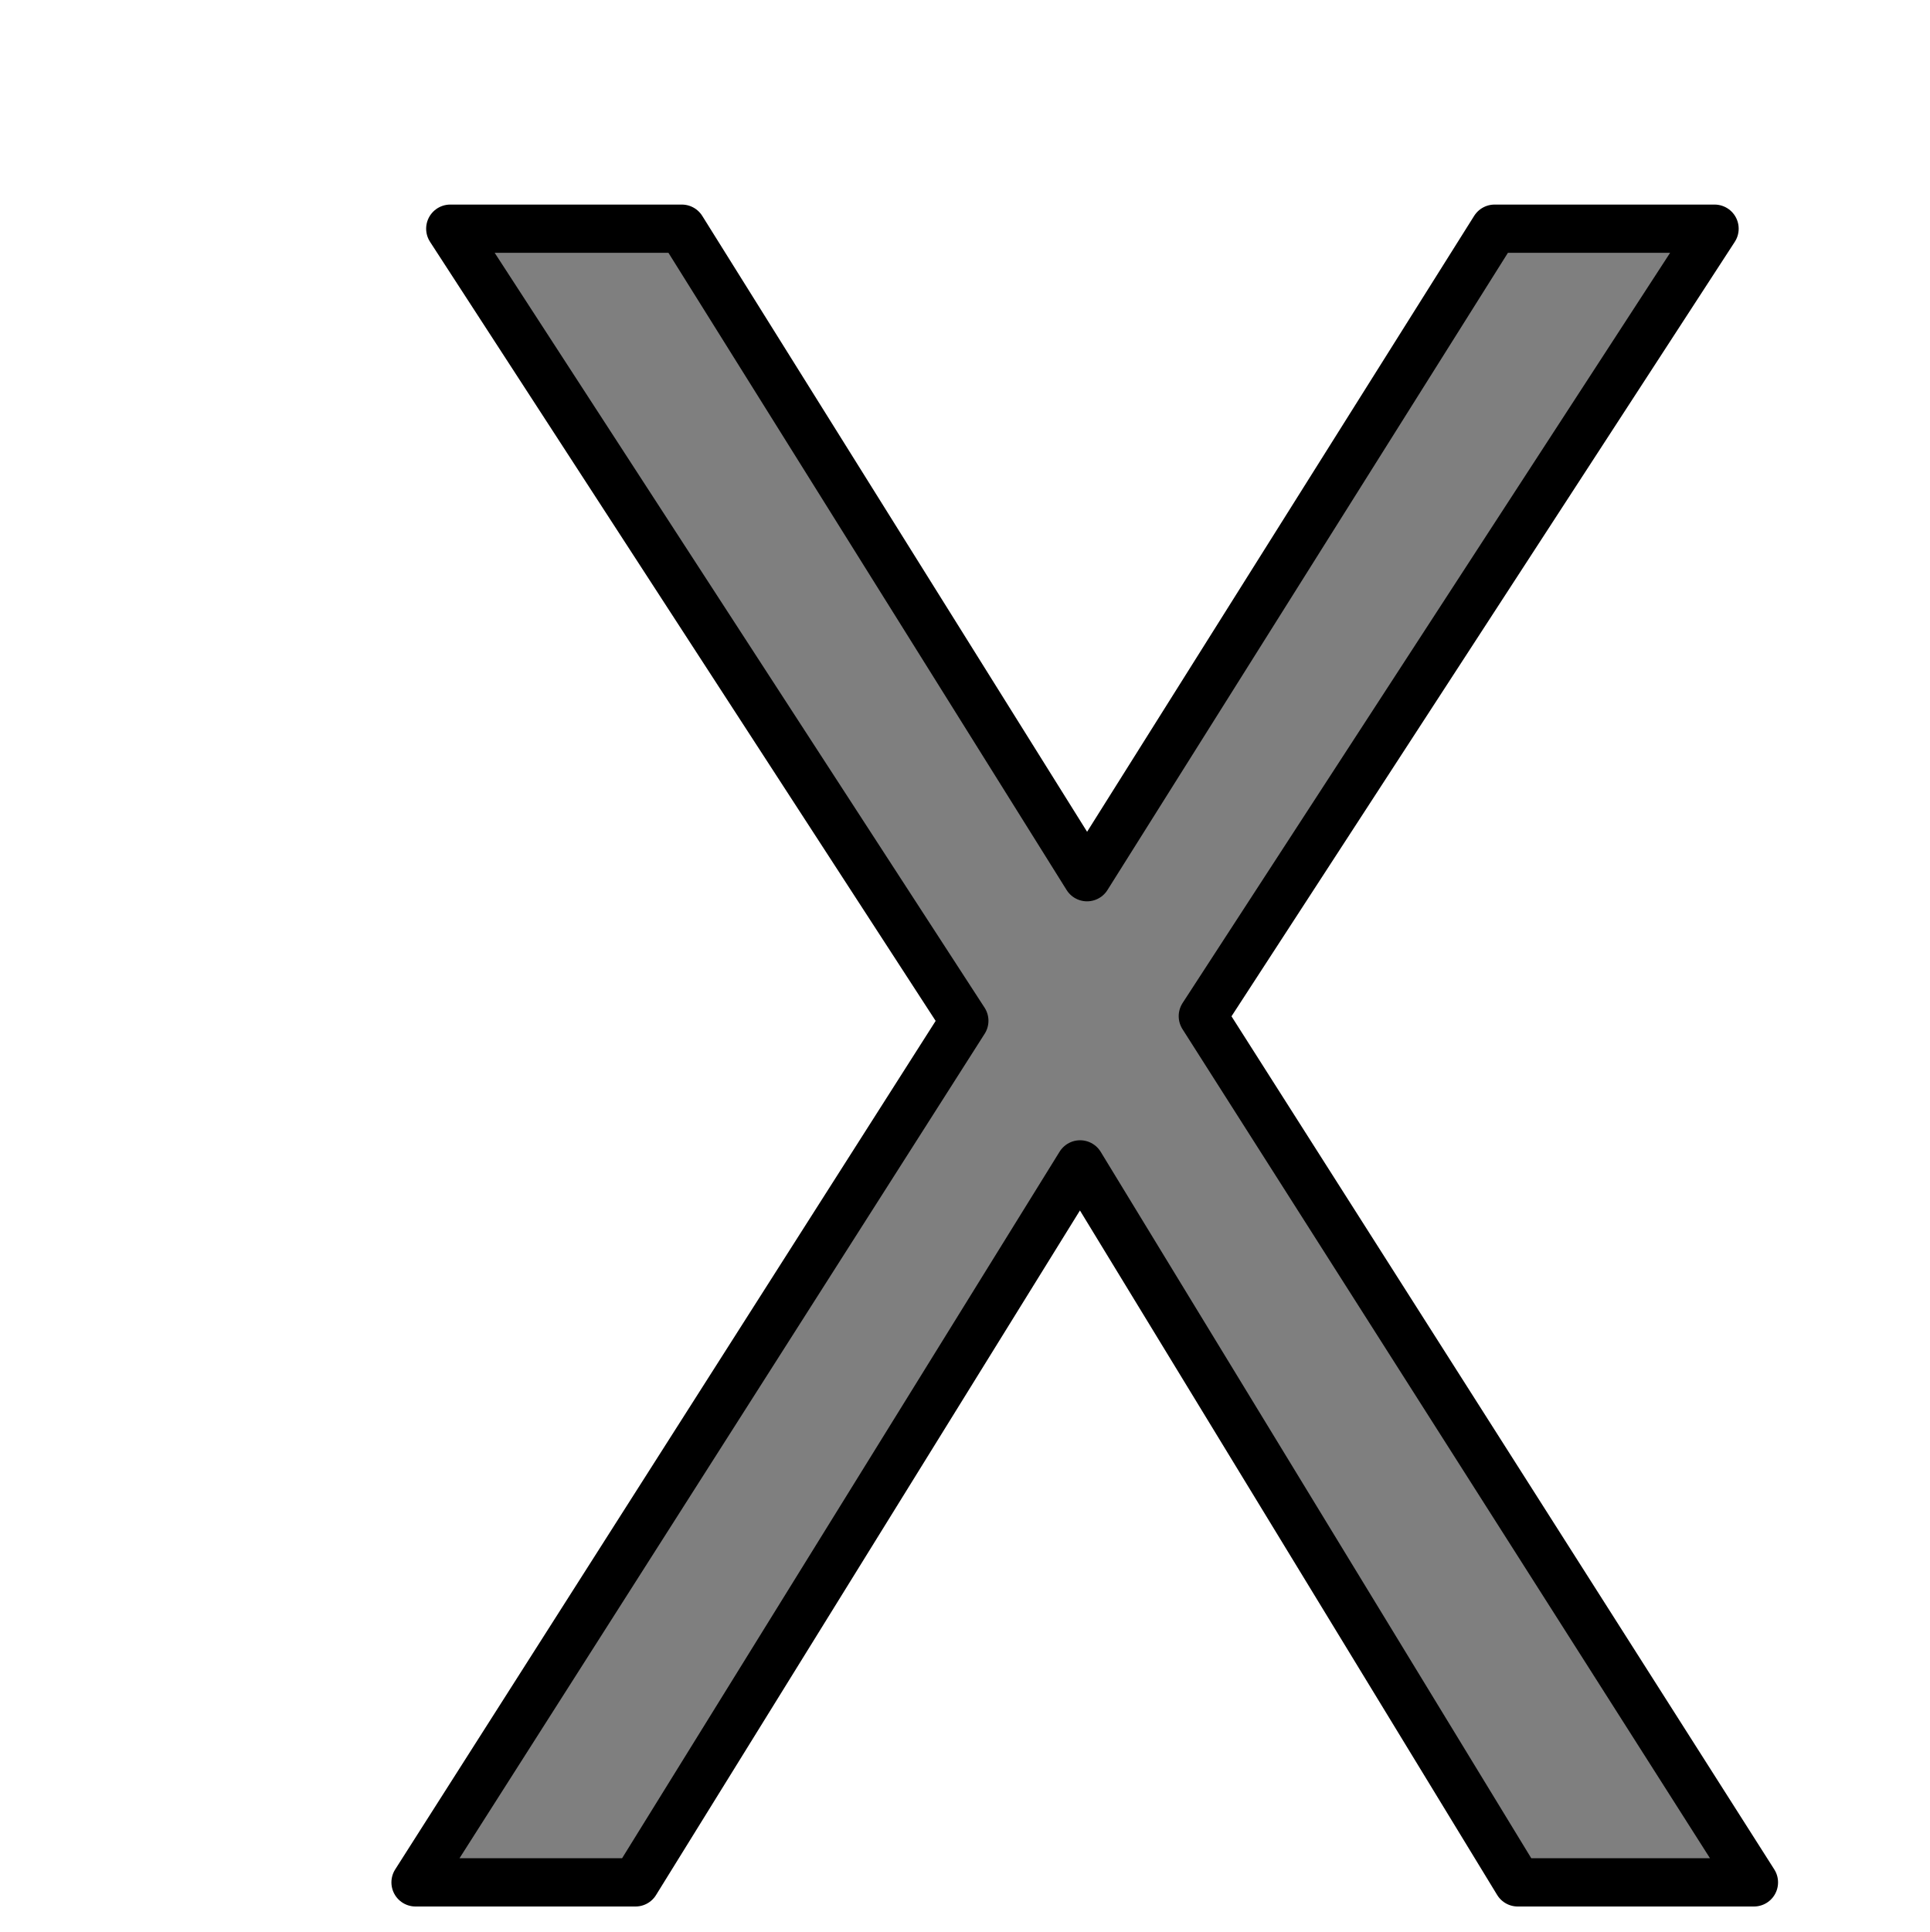
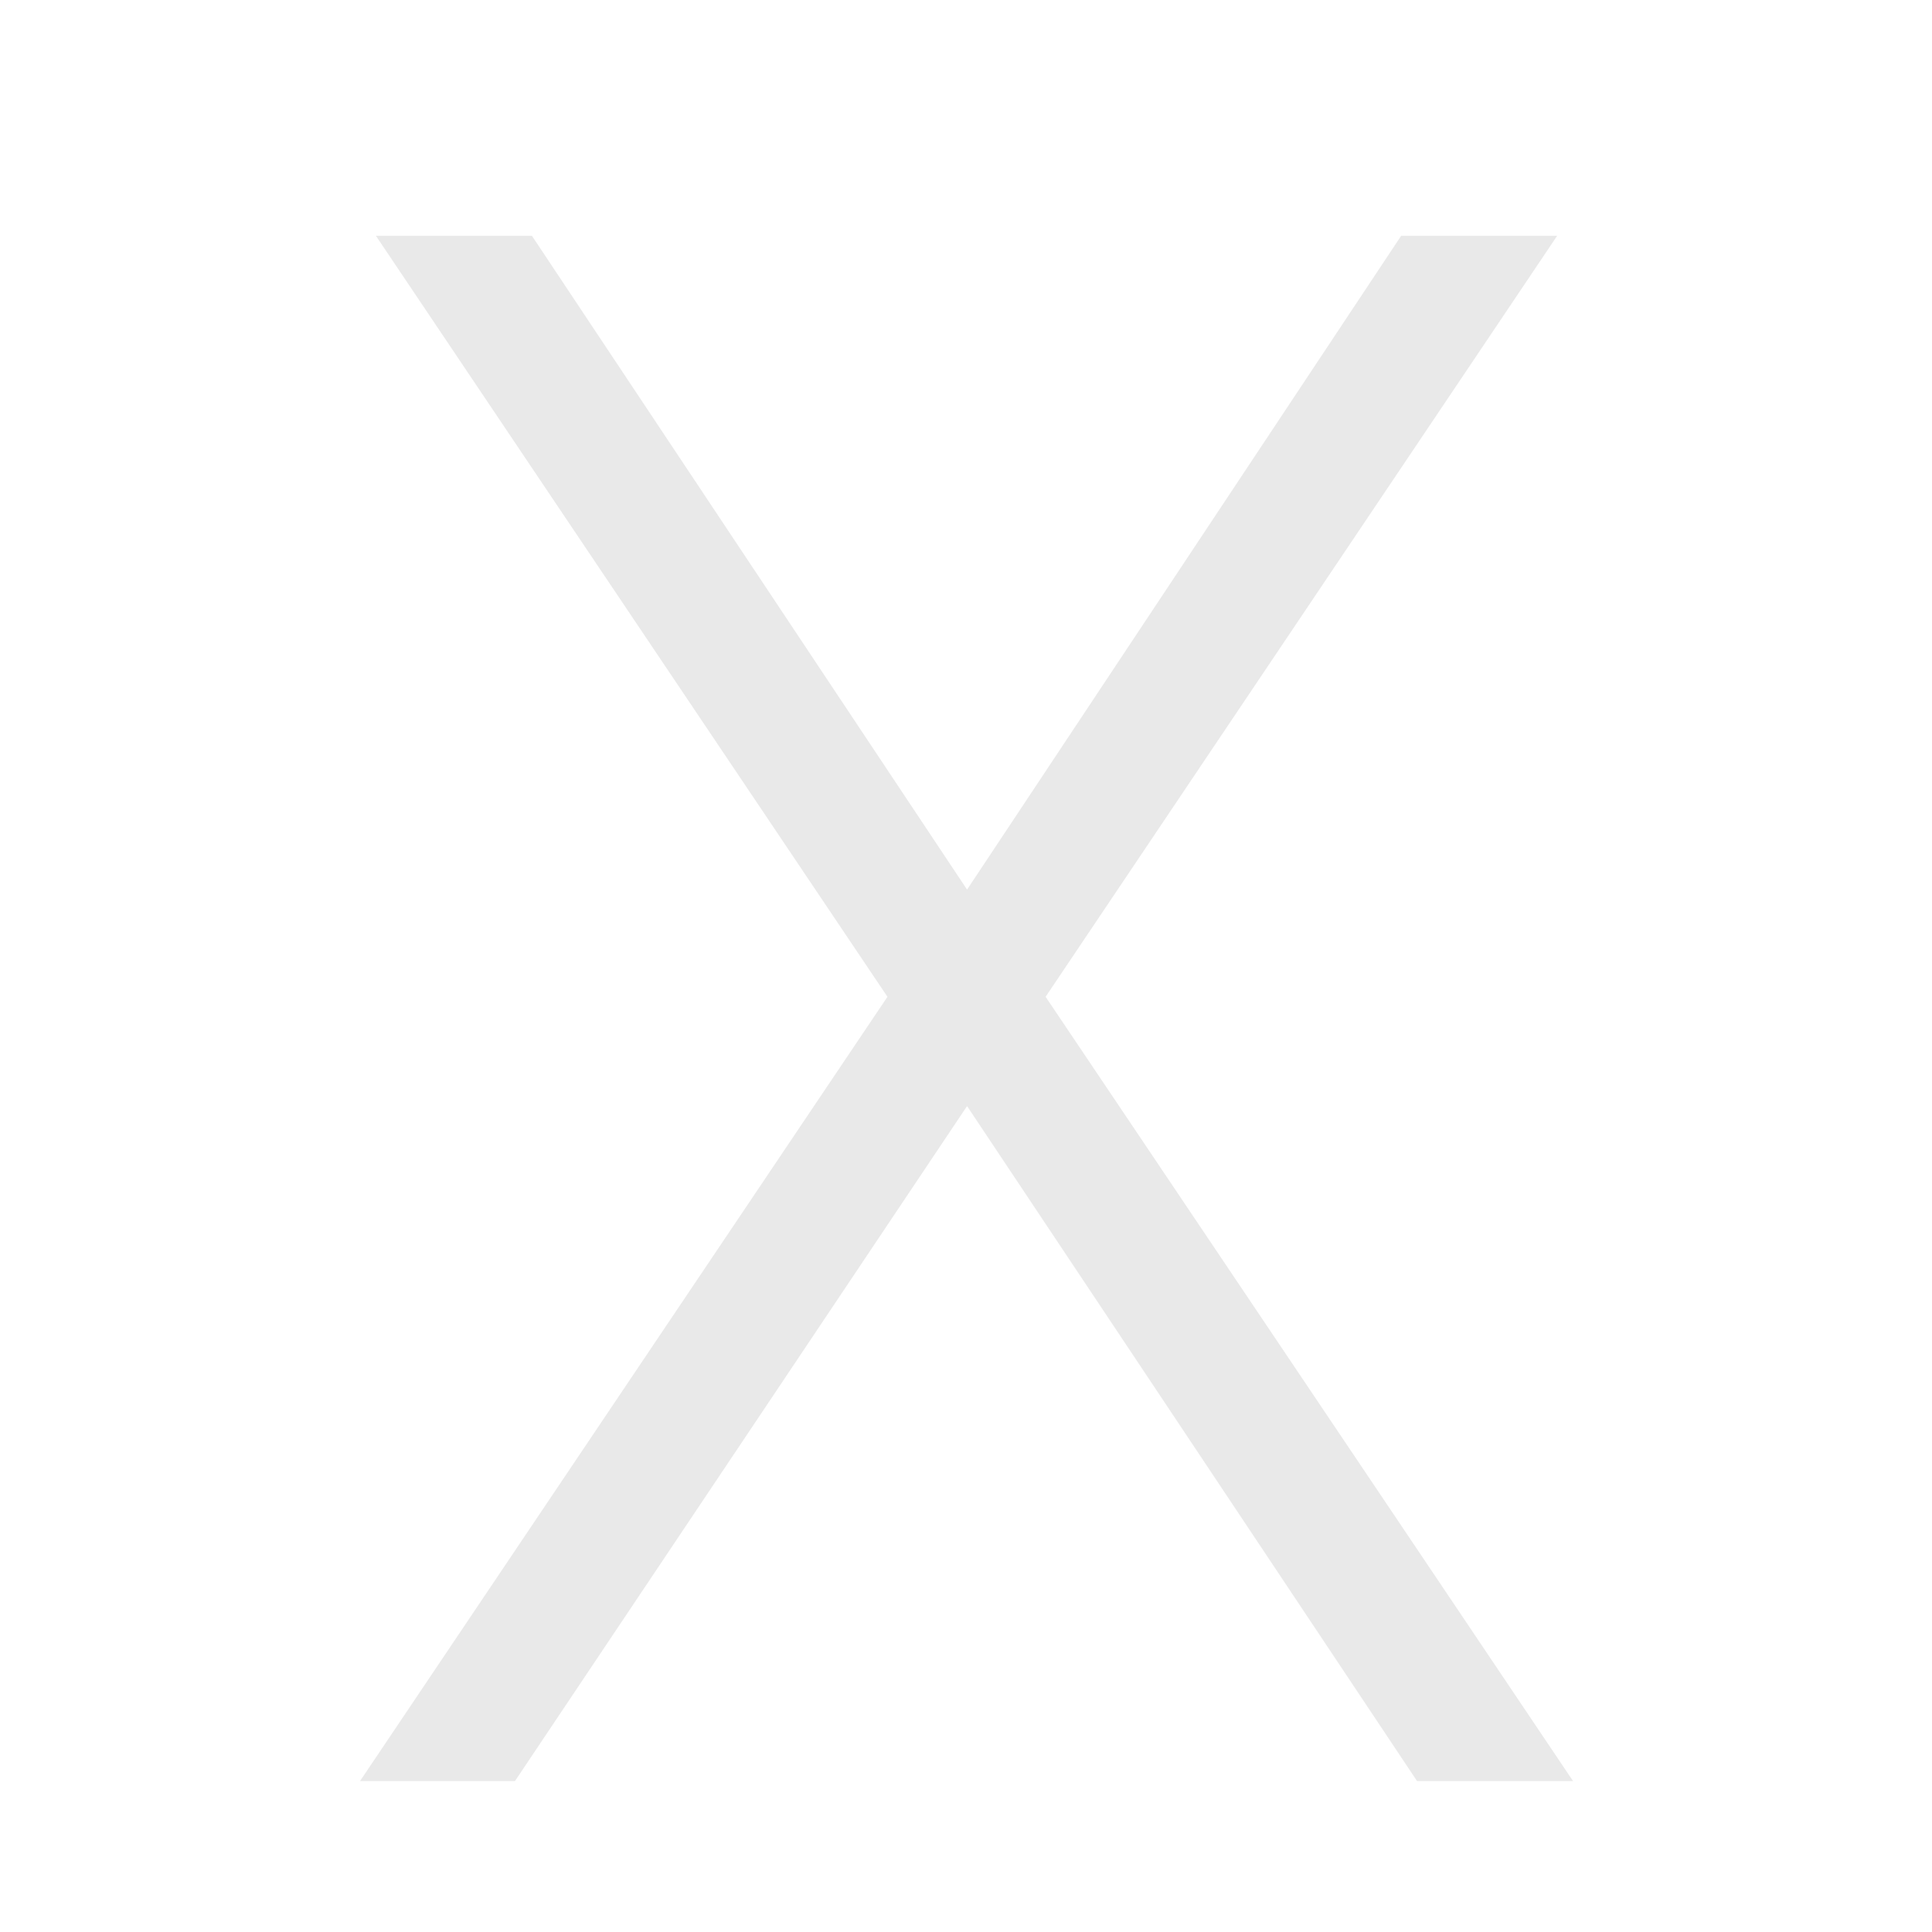
- <svg xmlns="http://www.w3.org/2000/svg" width="100%" height="100%" viewBox="0 0 1000 1001" version="1.1" xml:space="preserve" style="fill-rule:evenodd;clip-rule:evenodd;stroke-linejoin:round;stroke-miterlimit:2;">
-   <g transform="matrix(1,0,0,1,0,-2393)">
-     <g id="expert" transform="matrix(1,0,0,1,-30605,2393.973)">
+ <svg xmlns="http://www.w3.org/2000/svg" width="100%" height="100%" viewBox="0 0 16 16" version="1.1" xml:space="preserve" style="fill-rule:evenodd;clip-rule:evenodd;stroke-linejoin:round;stroke-miterlimit:2;">
+   <g transform="matrix(1,0,0,1,0,-58)">
+     <g id="expert" transform="matrix(0.016,0,0,0.016,-489.68,58)">
      <rect x="30605" y="0" width="1000" height="1000" style="fill:none;" />
      <g transform="matrix(1,0,0,1,30603.654,1.38256)">
-         <text x="211.893px" y="972.934px" style="font-family:'Impact', sans-serif;font-stretch:condensed;font-size:1200px;fill:rgb(127,127,127);stroke:black;stroke-width:25px;">X</text>
+         <text x="156.925px" y="920.492px" style="font-family:'Roboto-Light', 'Roboto';font-weight:300;font-size:1125px;fill:rgb(233,233,233);">X</text>
      </g>
    </g>
  </g>
</svg>
